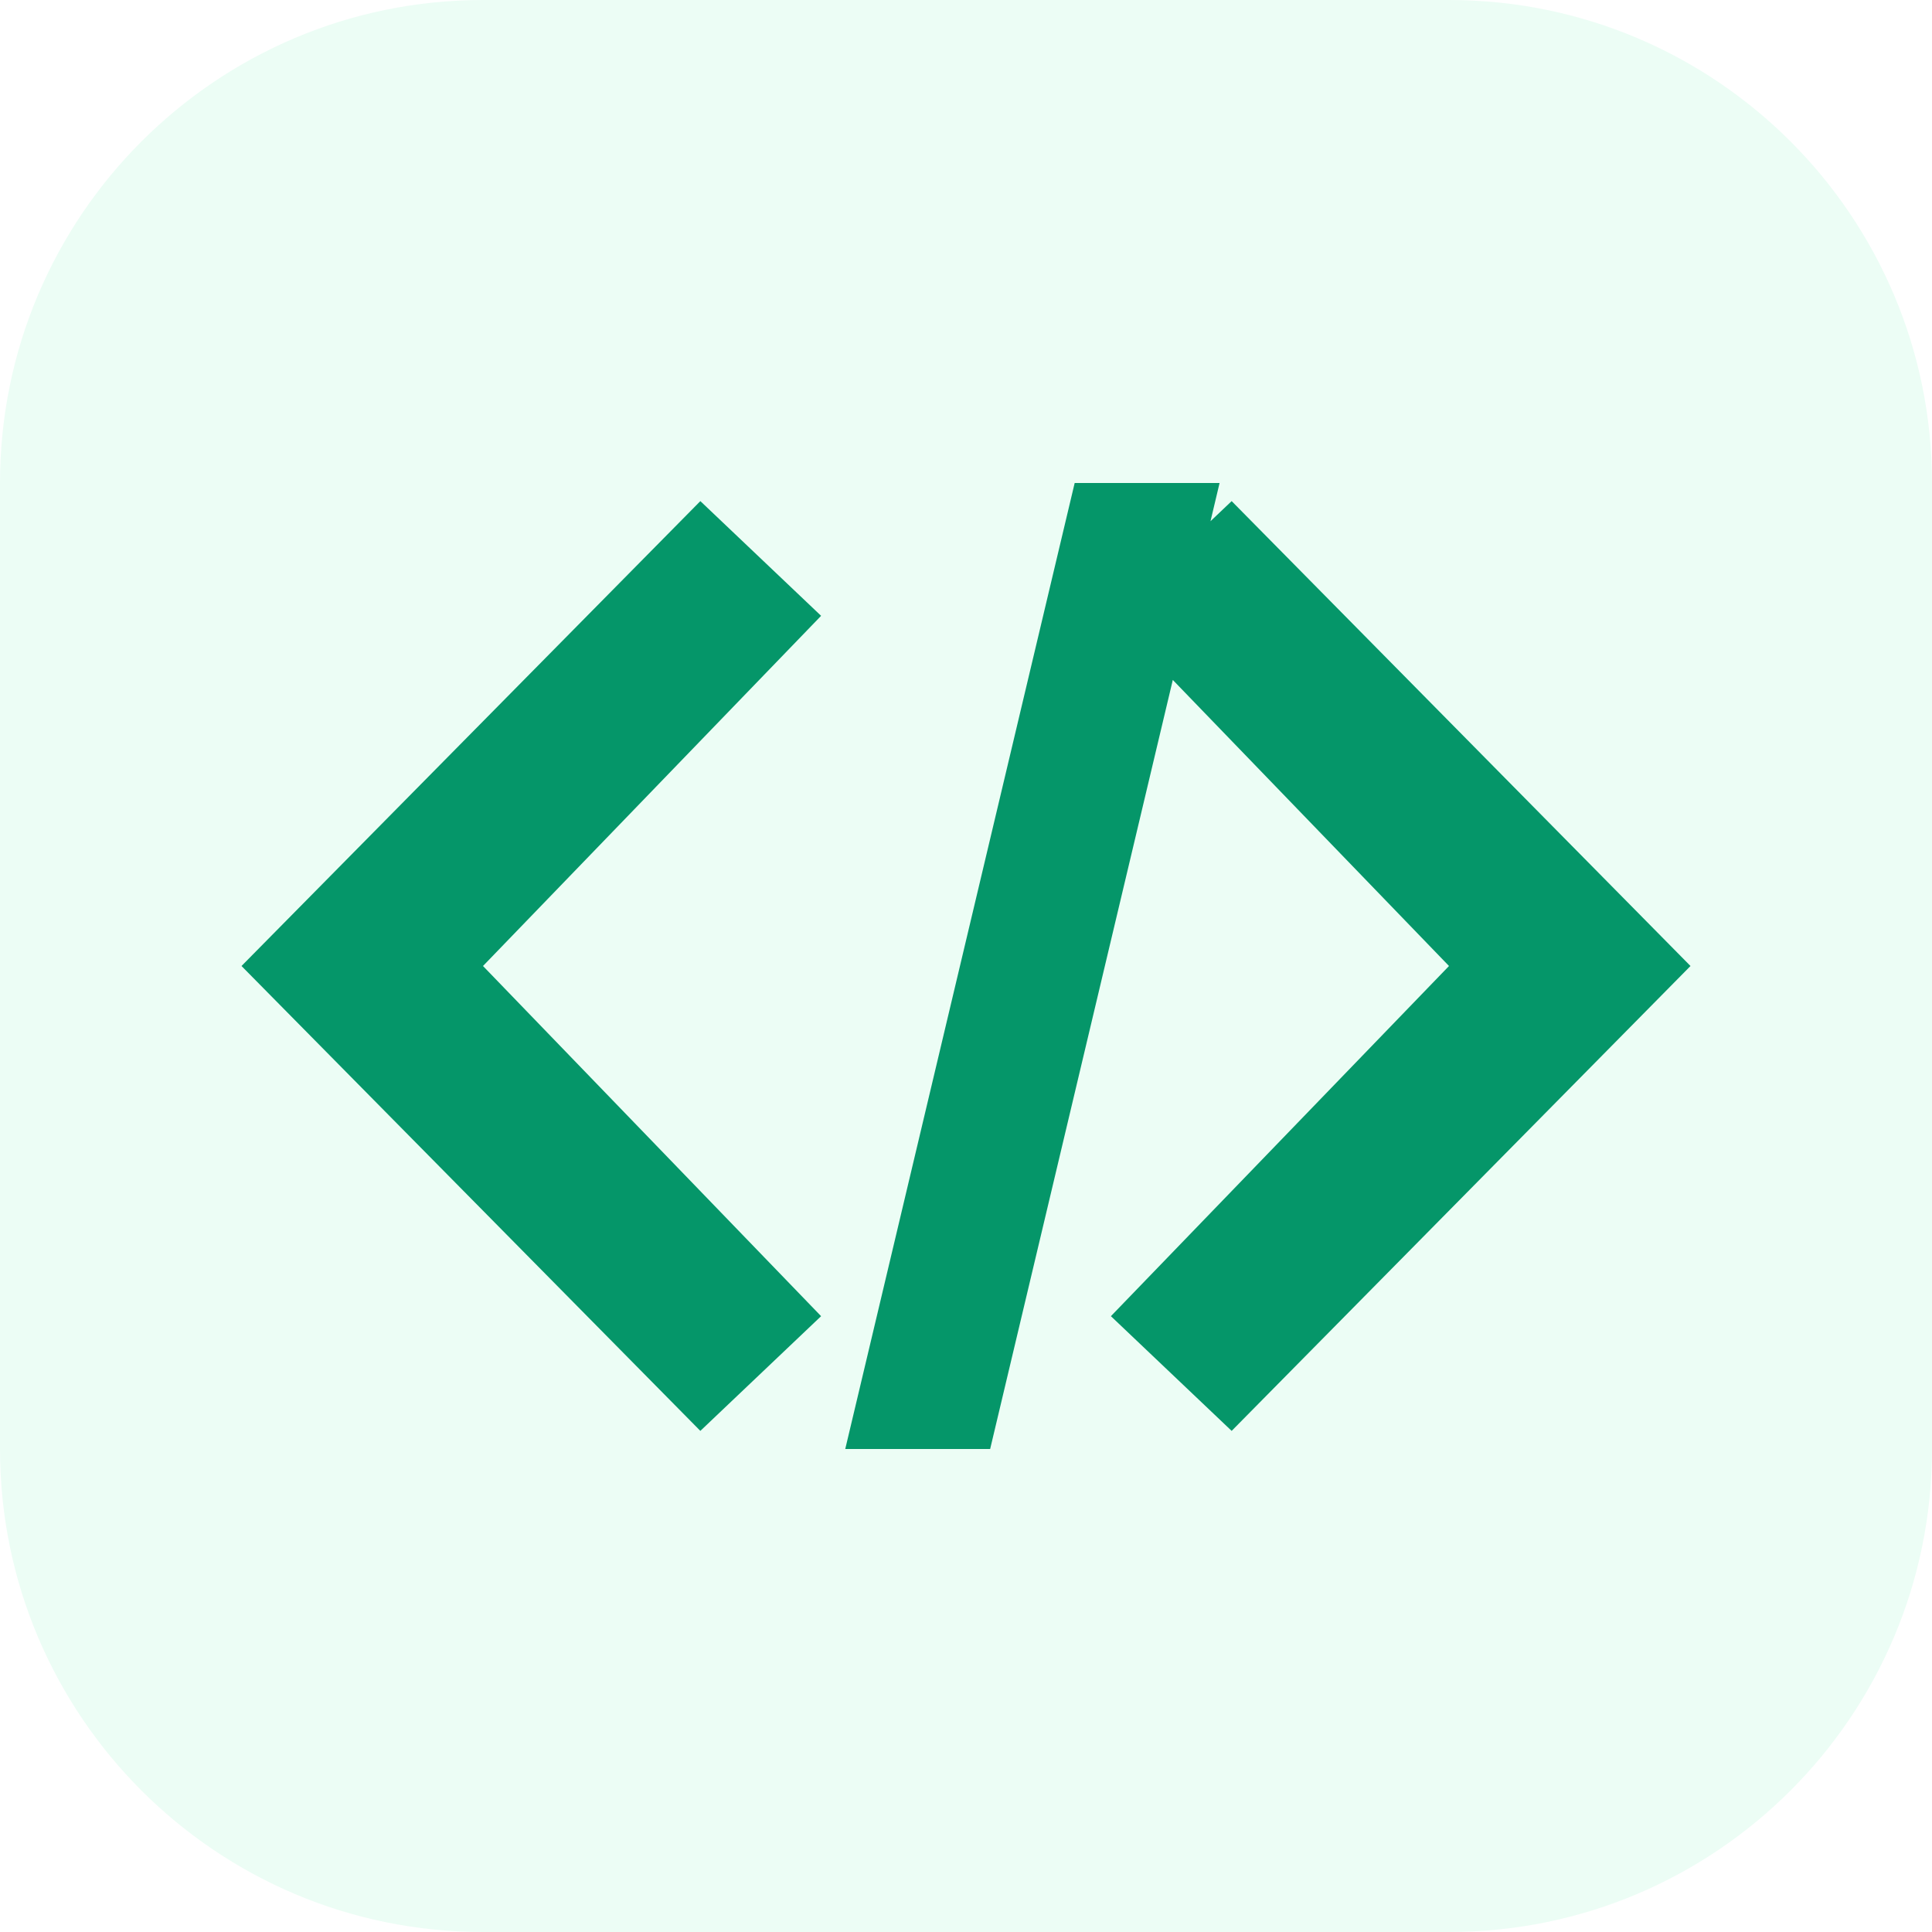
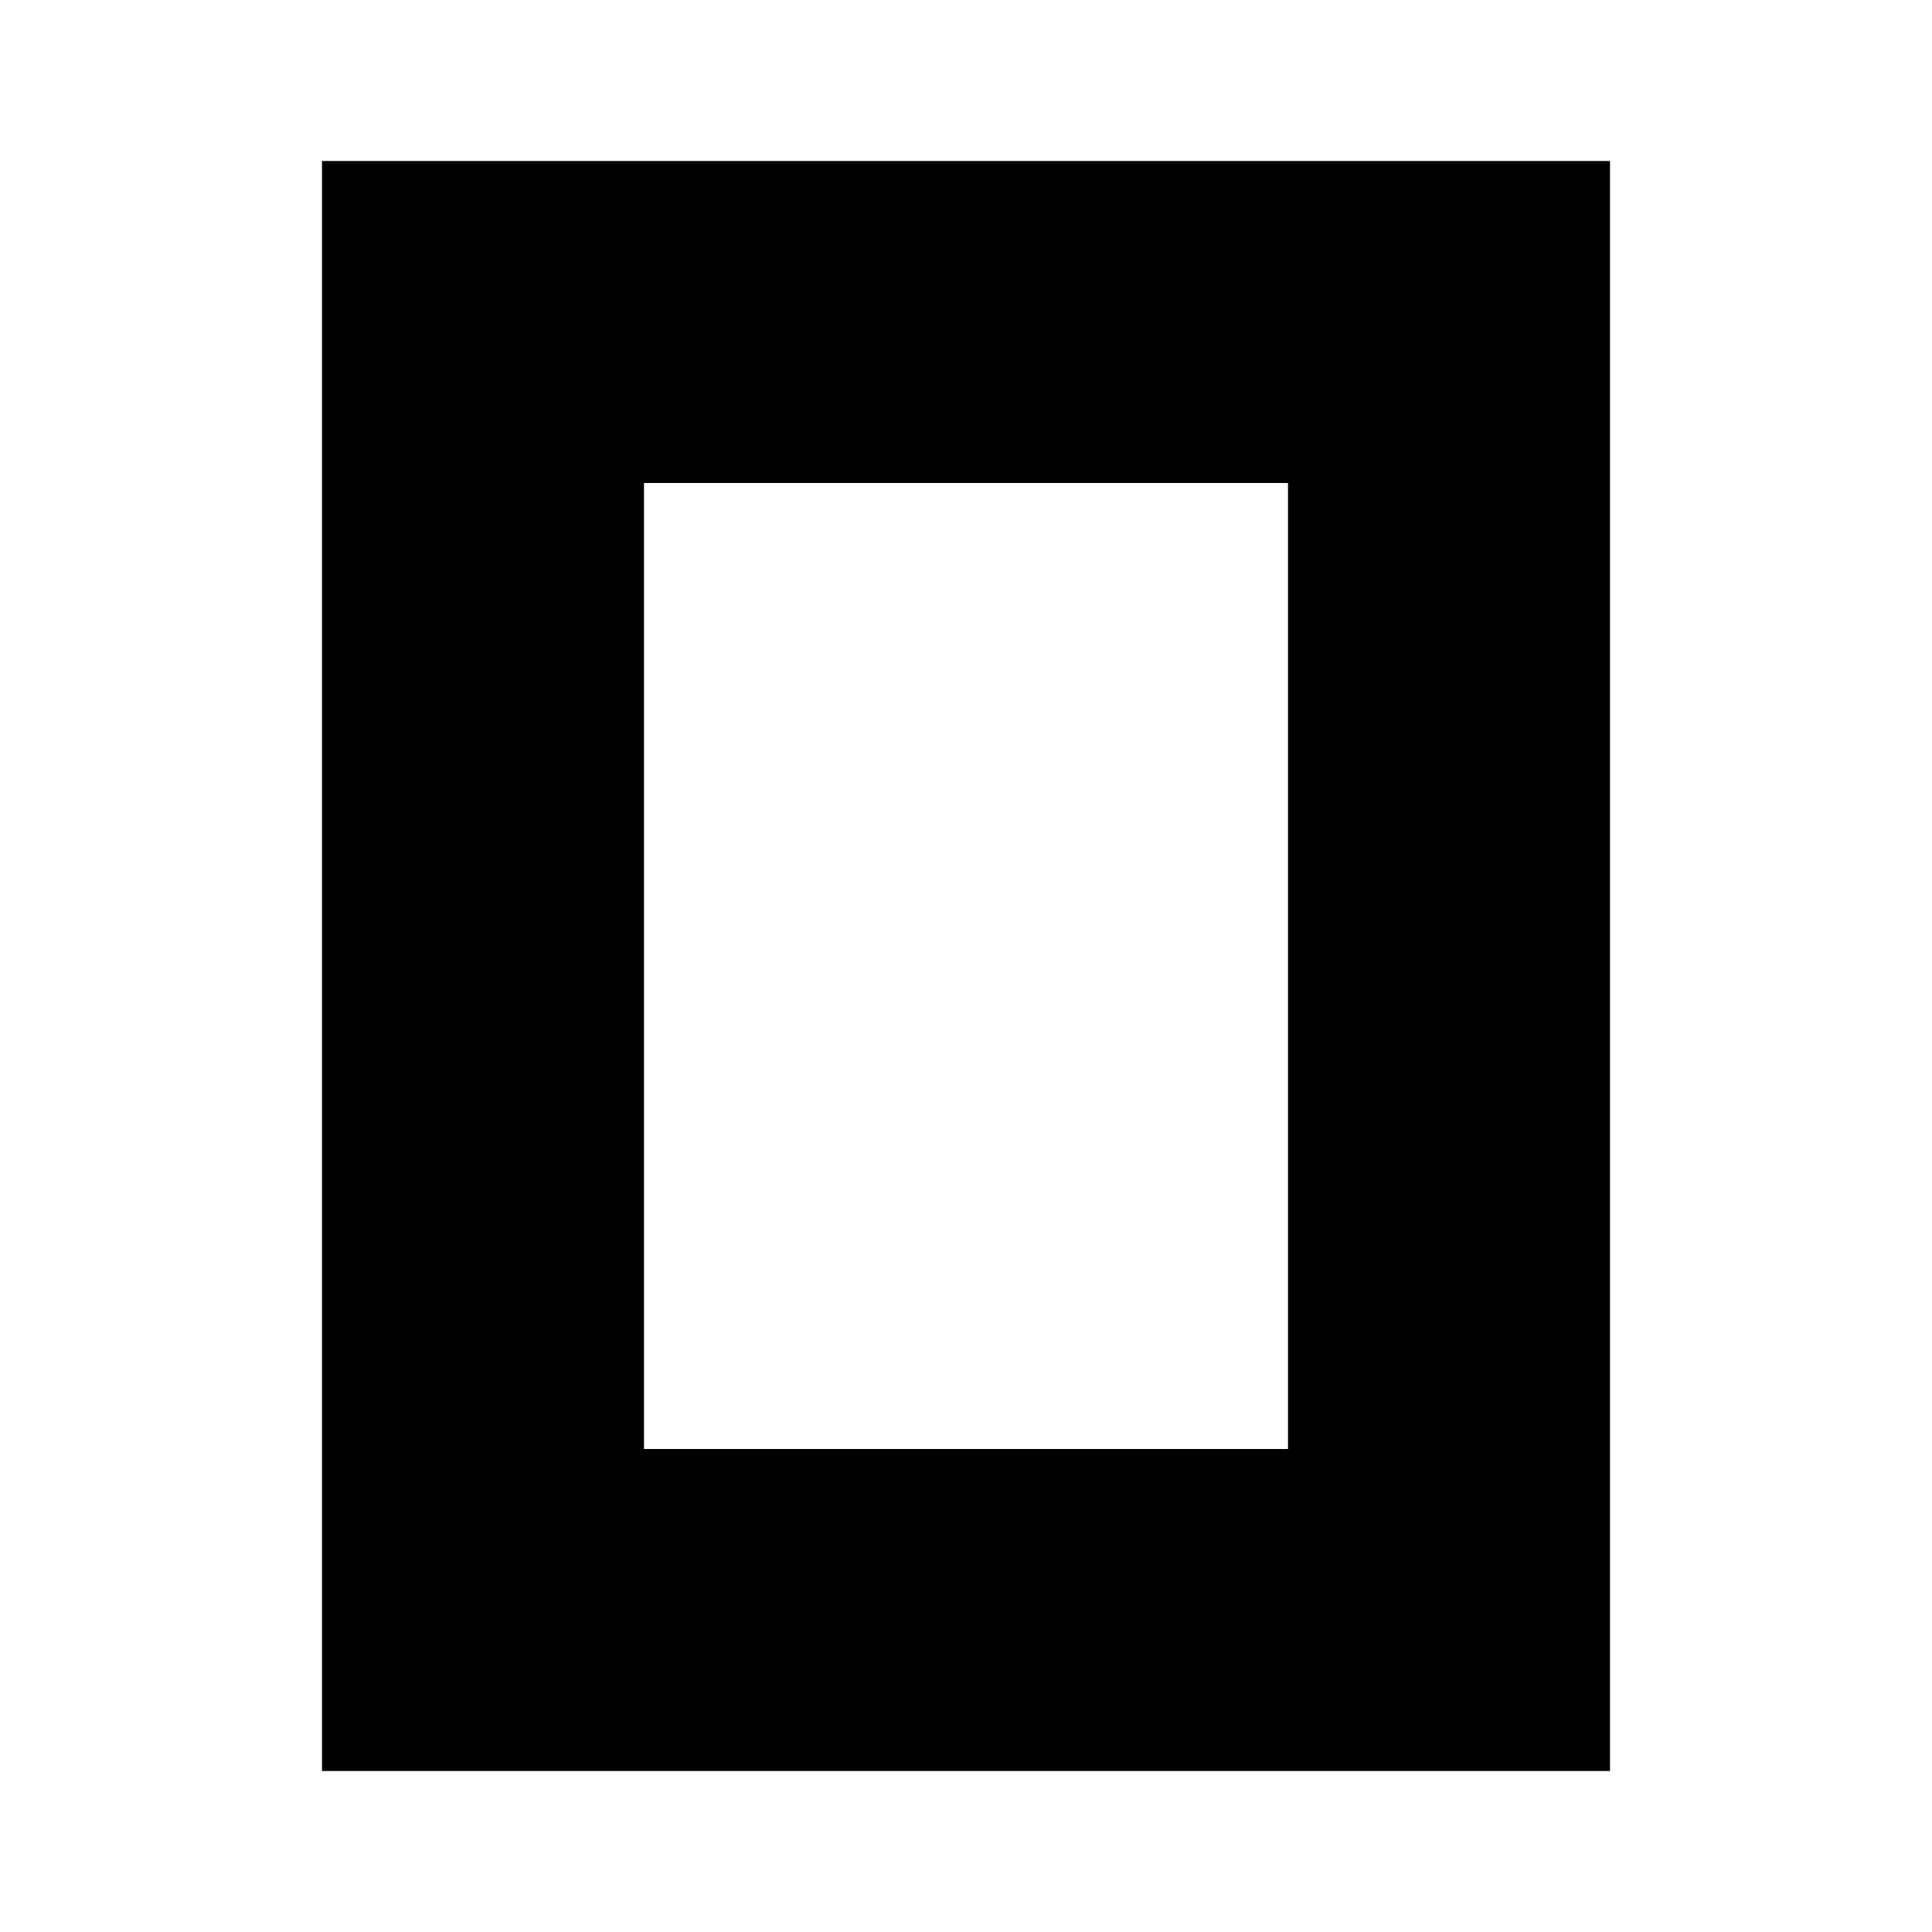
- <svg xmlns="http://www.w3.org/2000/svg" viewBox="0 0 32 32">
-   <rect width="32" height="32" rx="8" fill="#ecfdf5" />
-   <path d="M13.6 10.2 8 16l5.6 5.8-2 1.9L4 16l7.6-7.7 2 1.9Zm4.8 0 2-1.9L28 16l-7.6 7.7-2-1.9L24 16l-5.6-5.8ZM14 24l3.8-16h2.4L16.4 24H14Z" fill="#059669" />
+ <svg xmlns="http://www.w3.org/2000/svg" fill="currentColor" fill-rule="evenodd" height="1em" style="flex:none;line-height:1" viewBox="0 0 24 24" width="1em">
+   <path d="M16 6H8v12h8V6zm4 16H4V2h16v20z" />
</svg>
